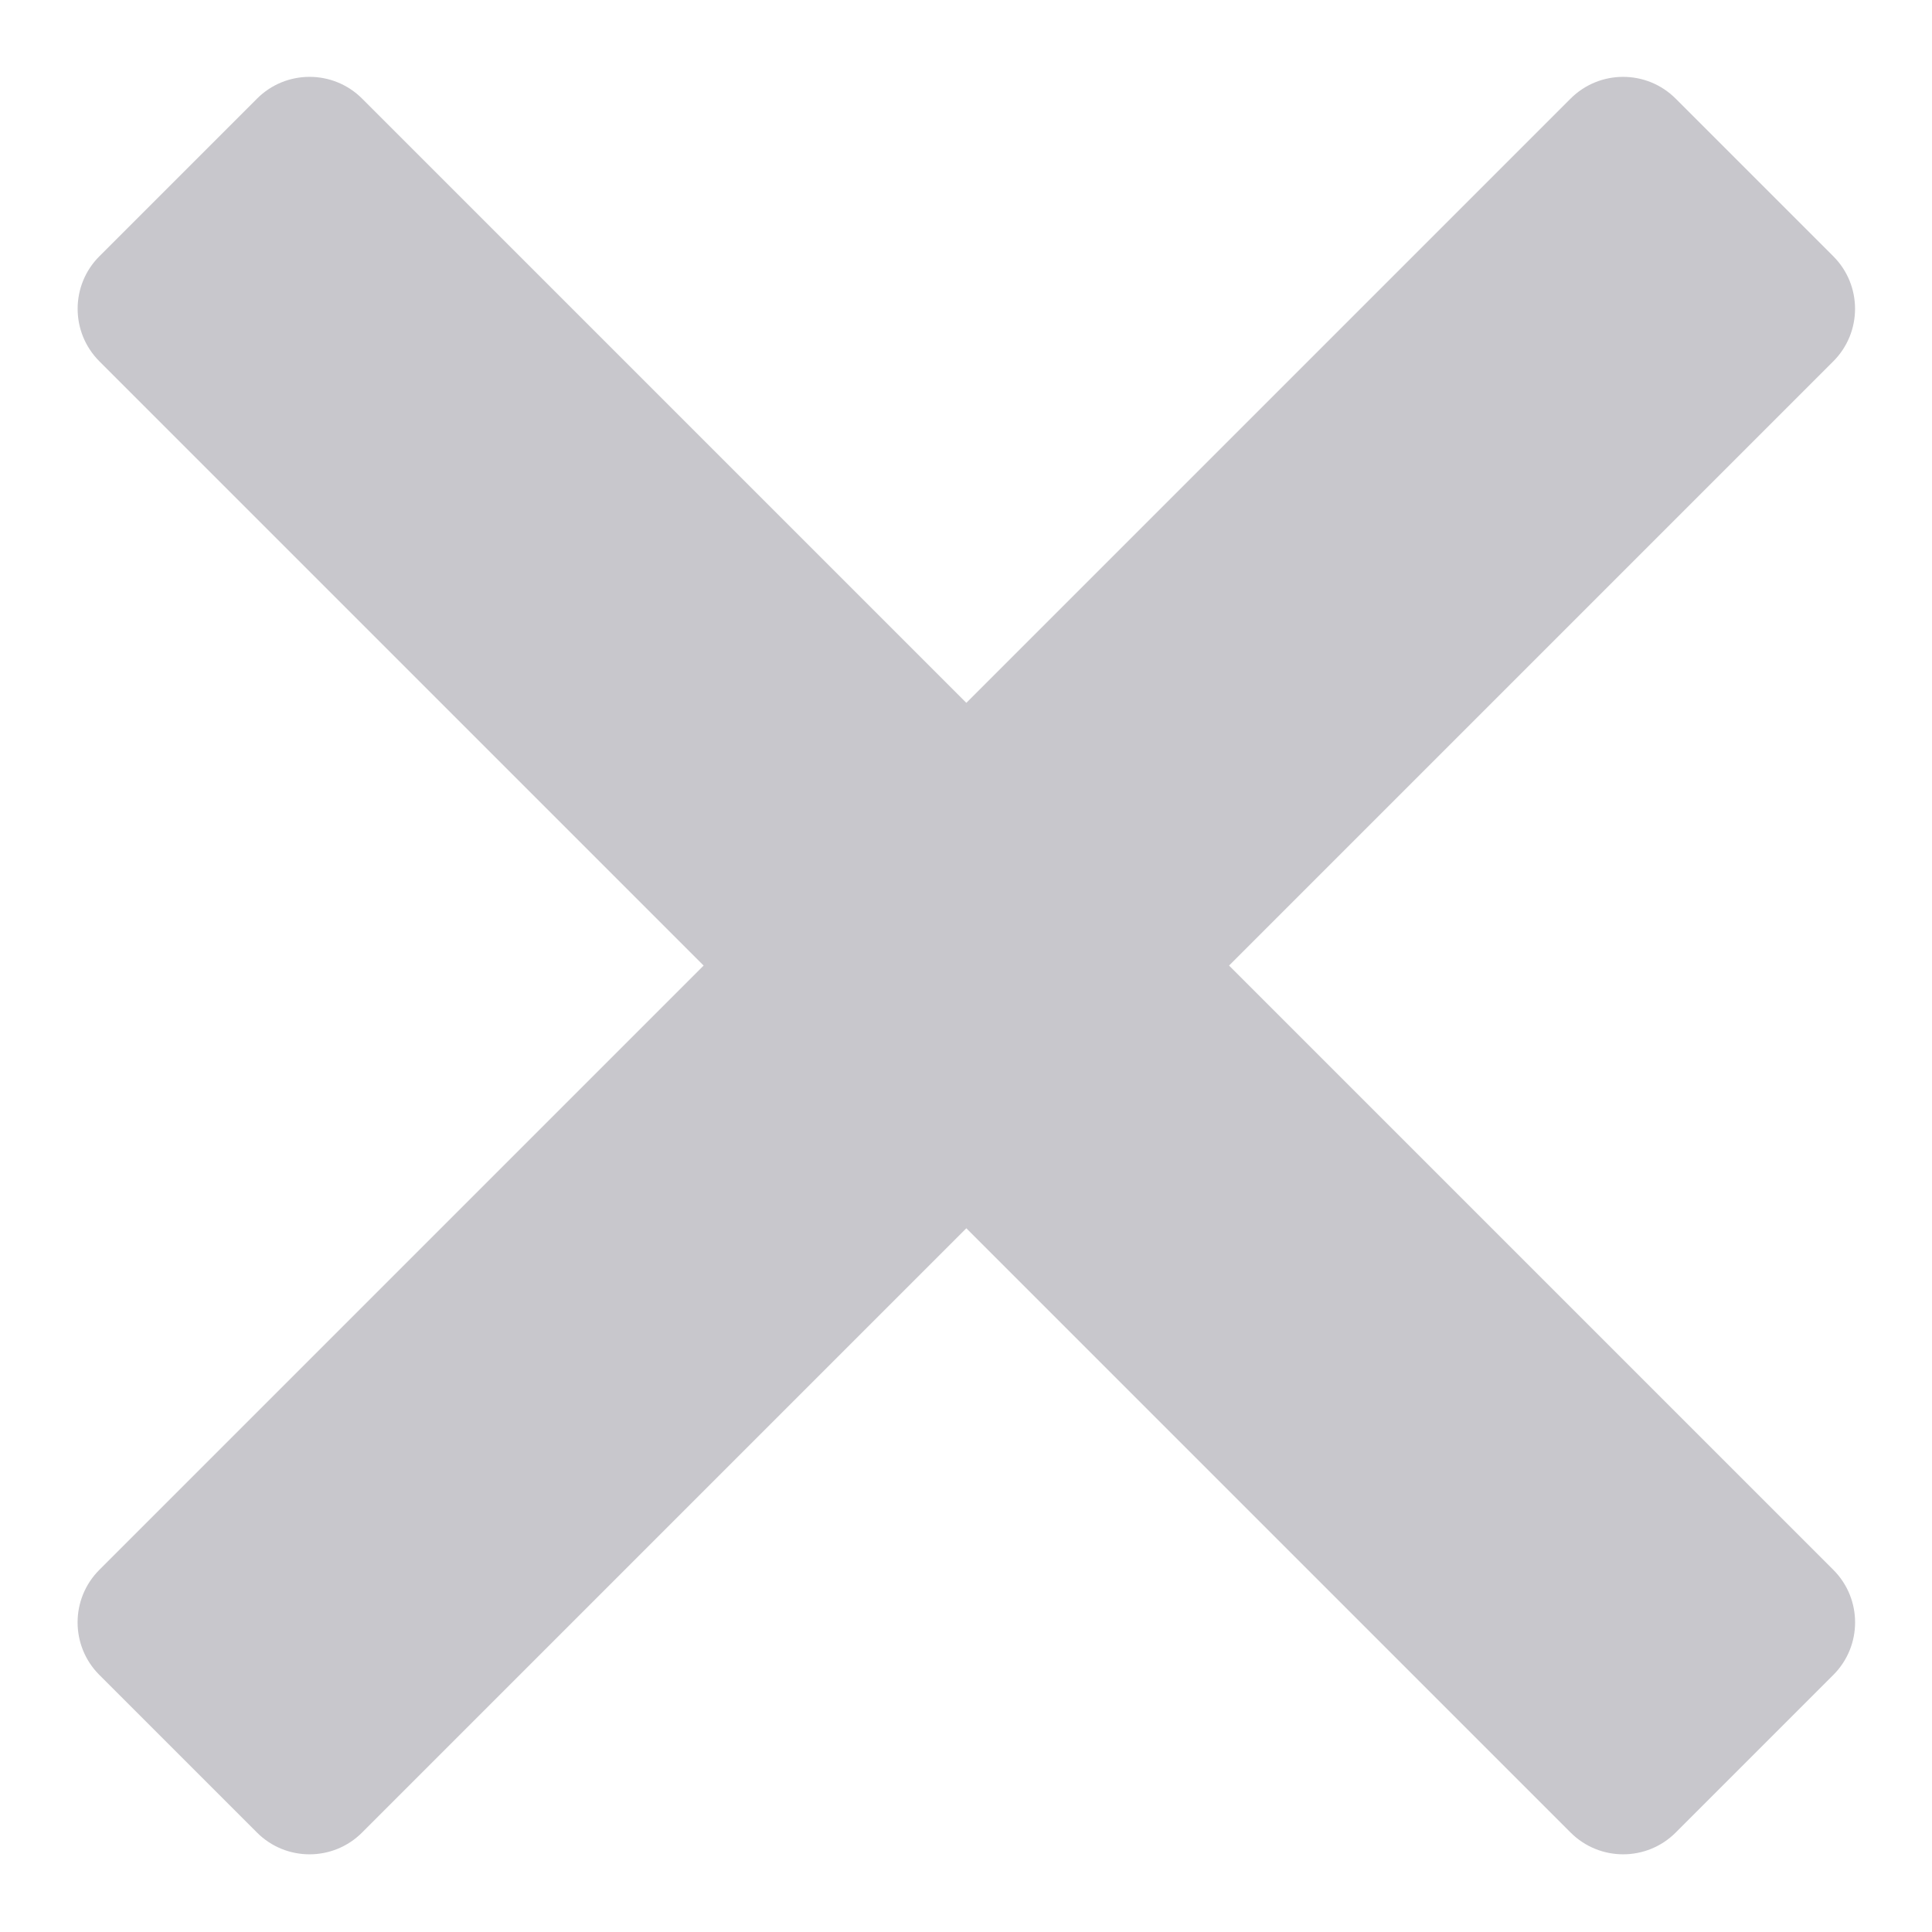
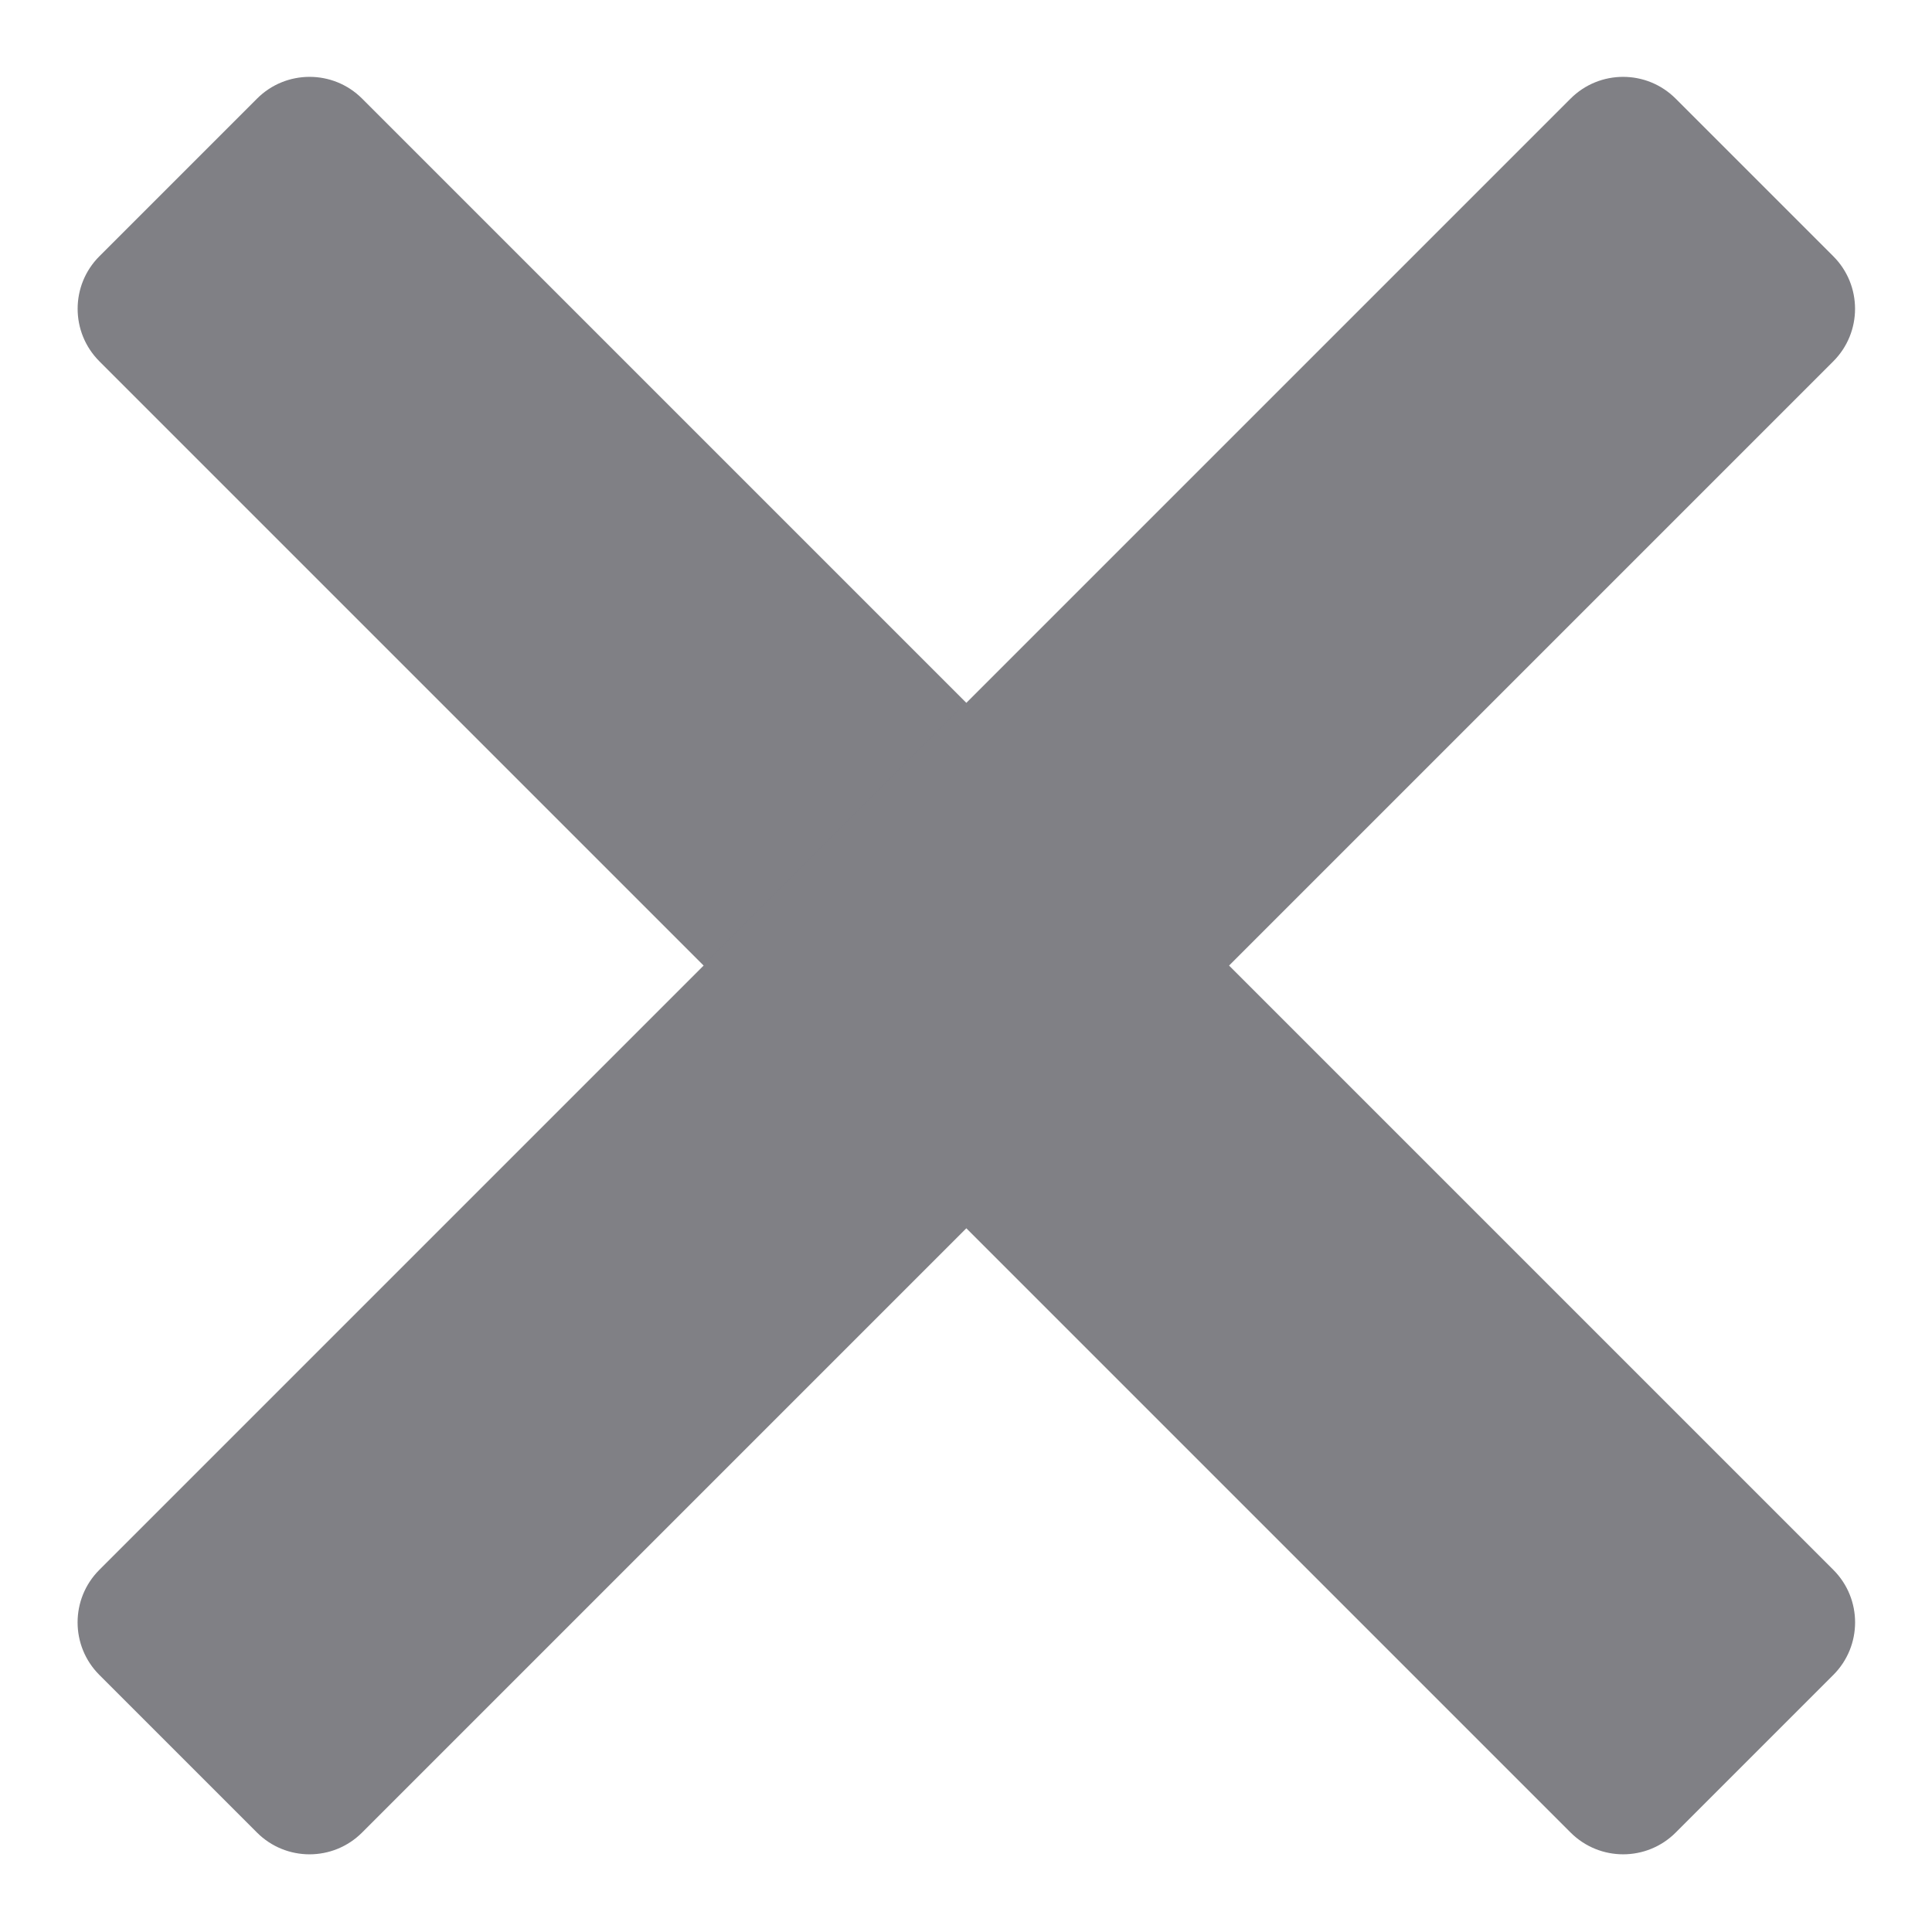
<svg xmlns="http://www.w3.org/2000/svg" width="26" height="26" viewBox="0 0 26 26" fill="none">
-   <rect x="4.166" y="0.62" width="30" height="5" rx="1" transform="rotate(45 4.16602 0.620117)" fill="#C8C7CC" />
-   <rect x="25.379" y="4.156" width="30" height="5" rx="1" transform="rotate(135 25.3789 4.15576)" fill="#C8C7CC" />
+   <rect x="4.166" y="0.62" width="30" height="5" rx="1" transform="rotate(45 4.16602 0.620117)" fill="#808085" />
+   <rect x="25.379" y="4.156" width="30" height="5" rx="1" transform="rotate(135 25.3789 4.15576)" fill="#808085" />
</svg>
